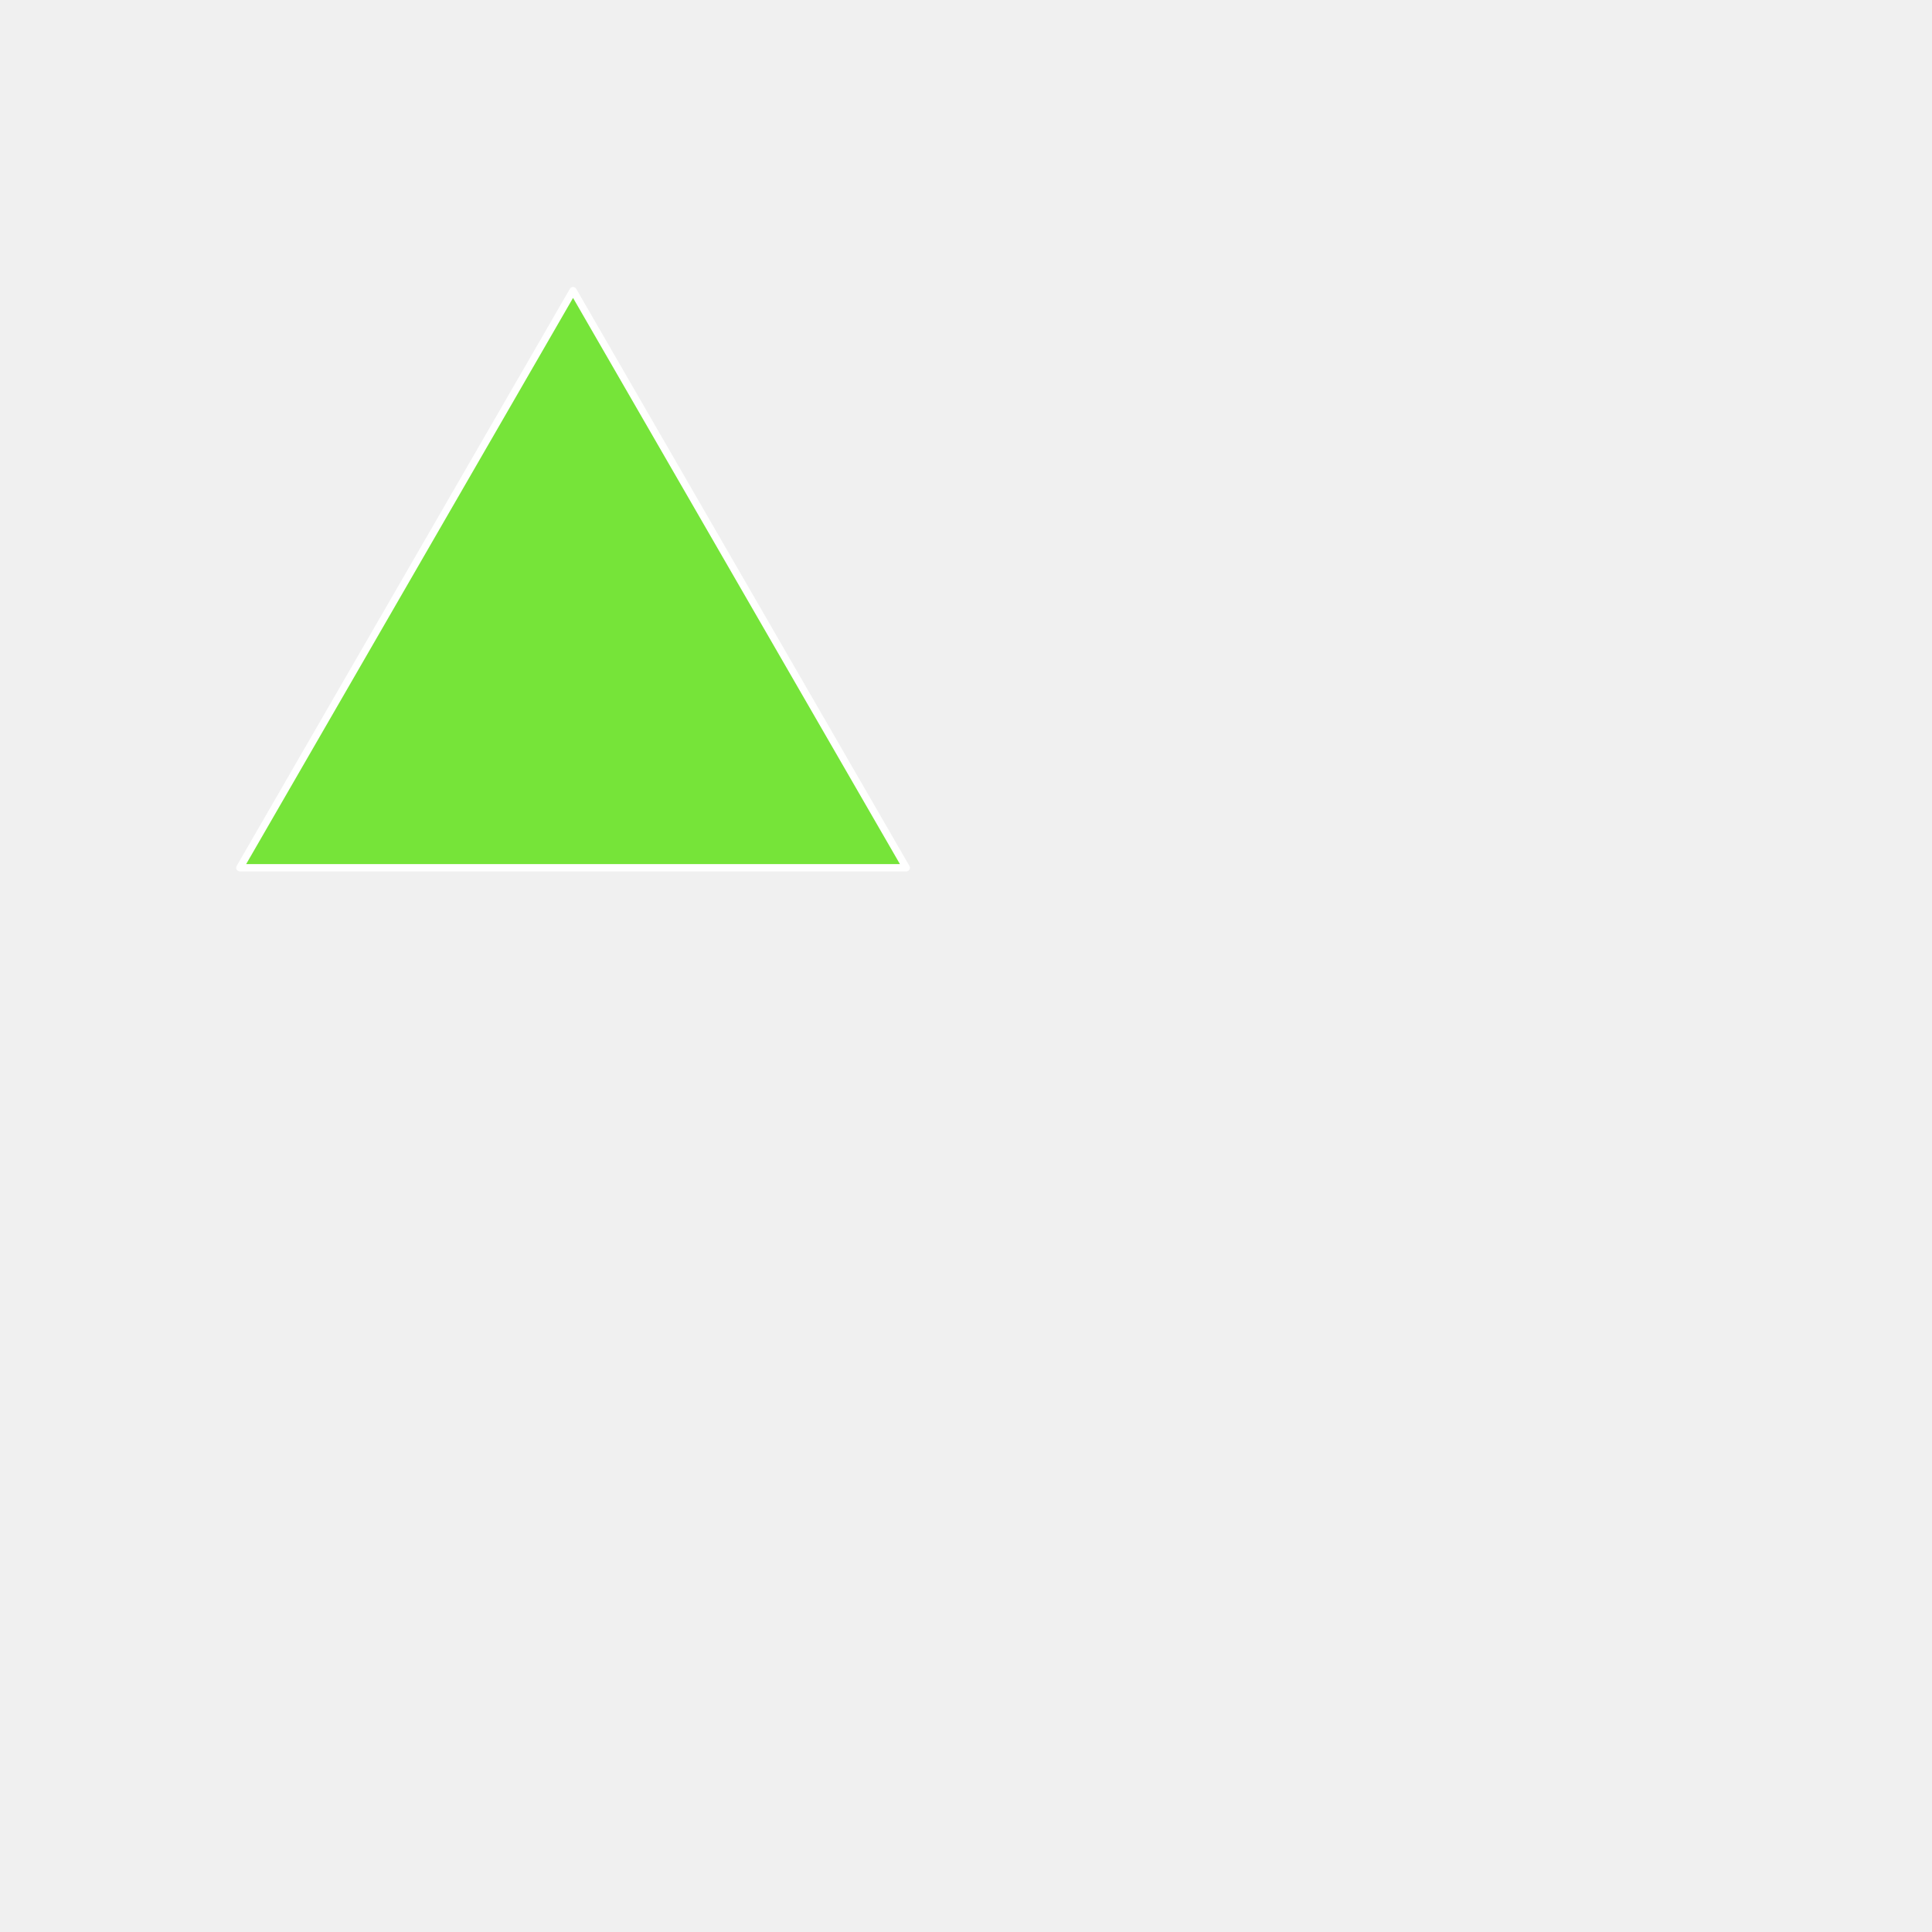
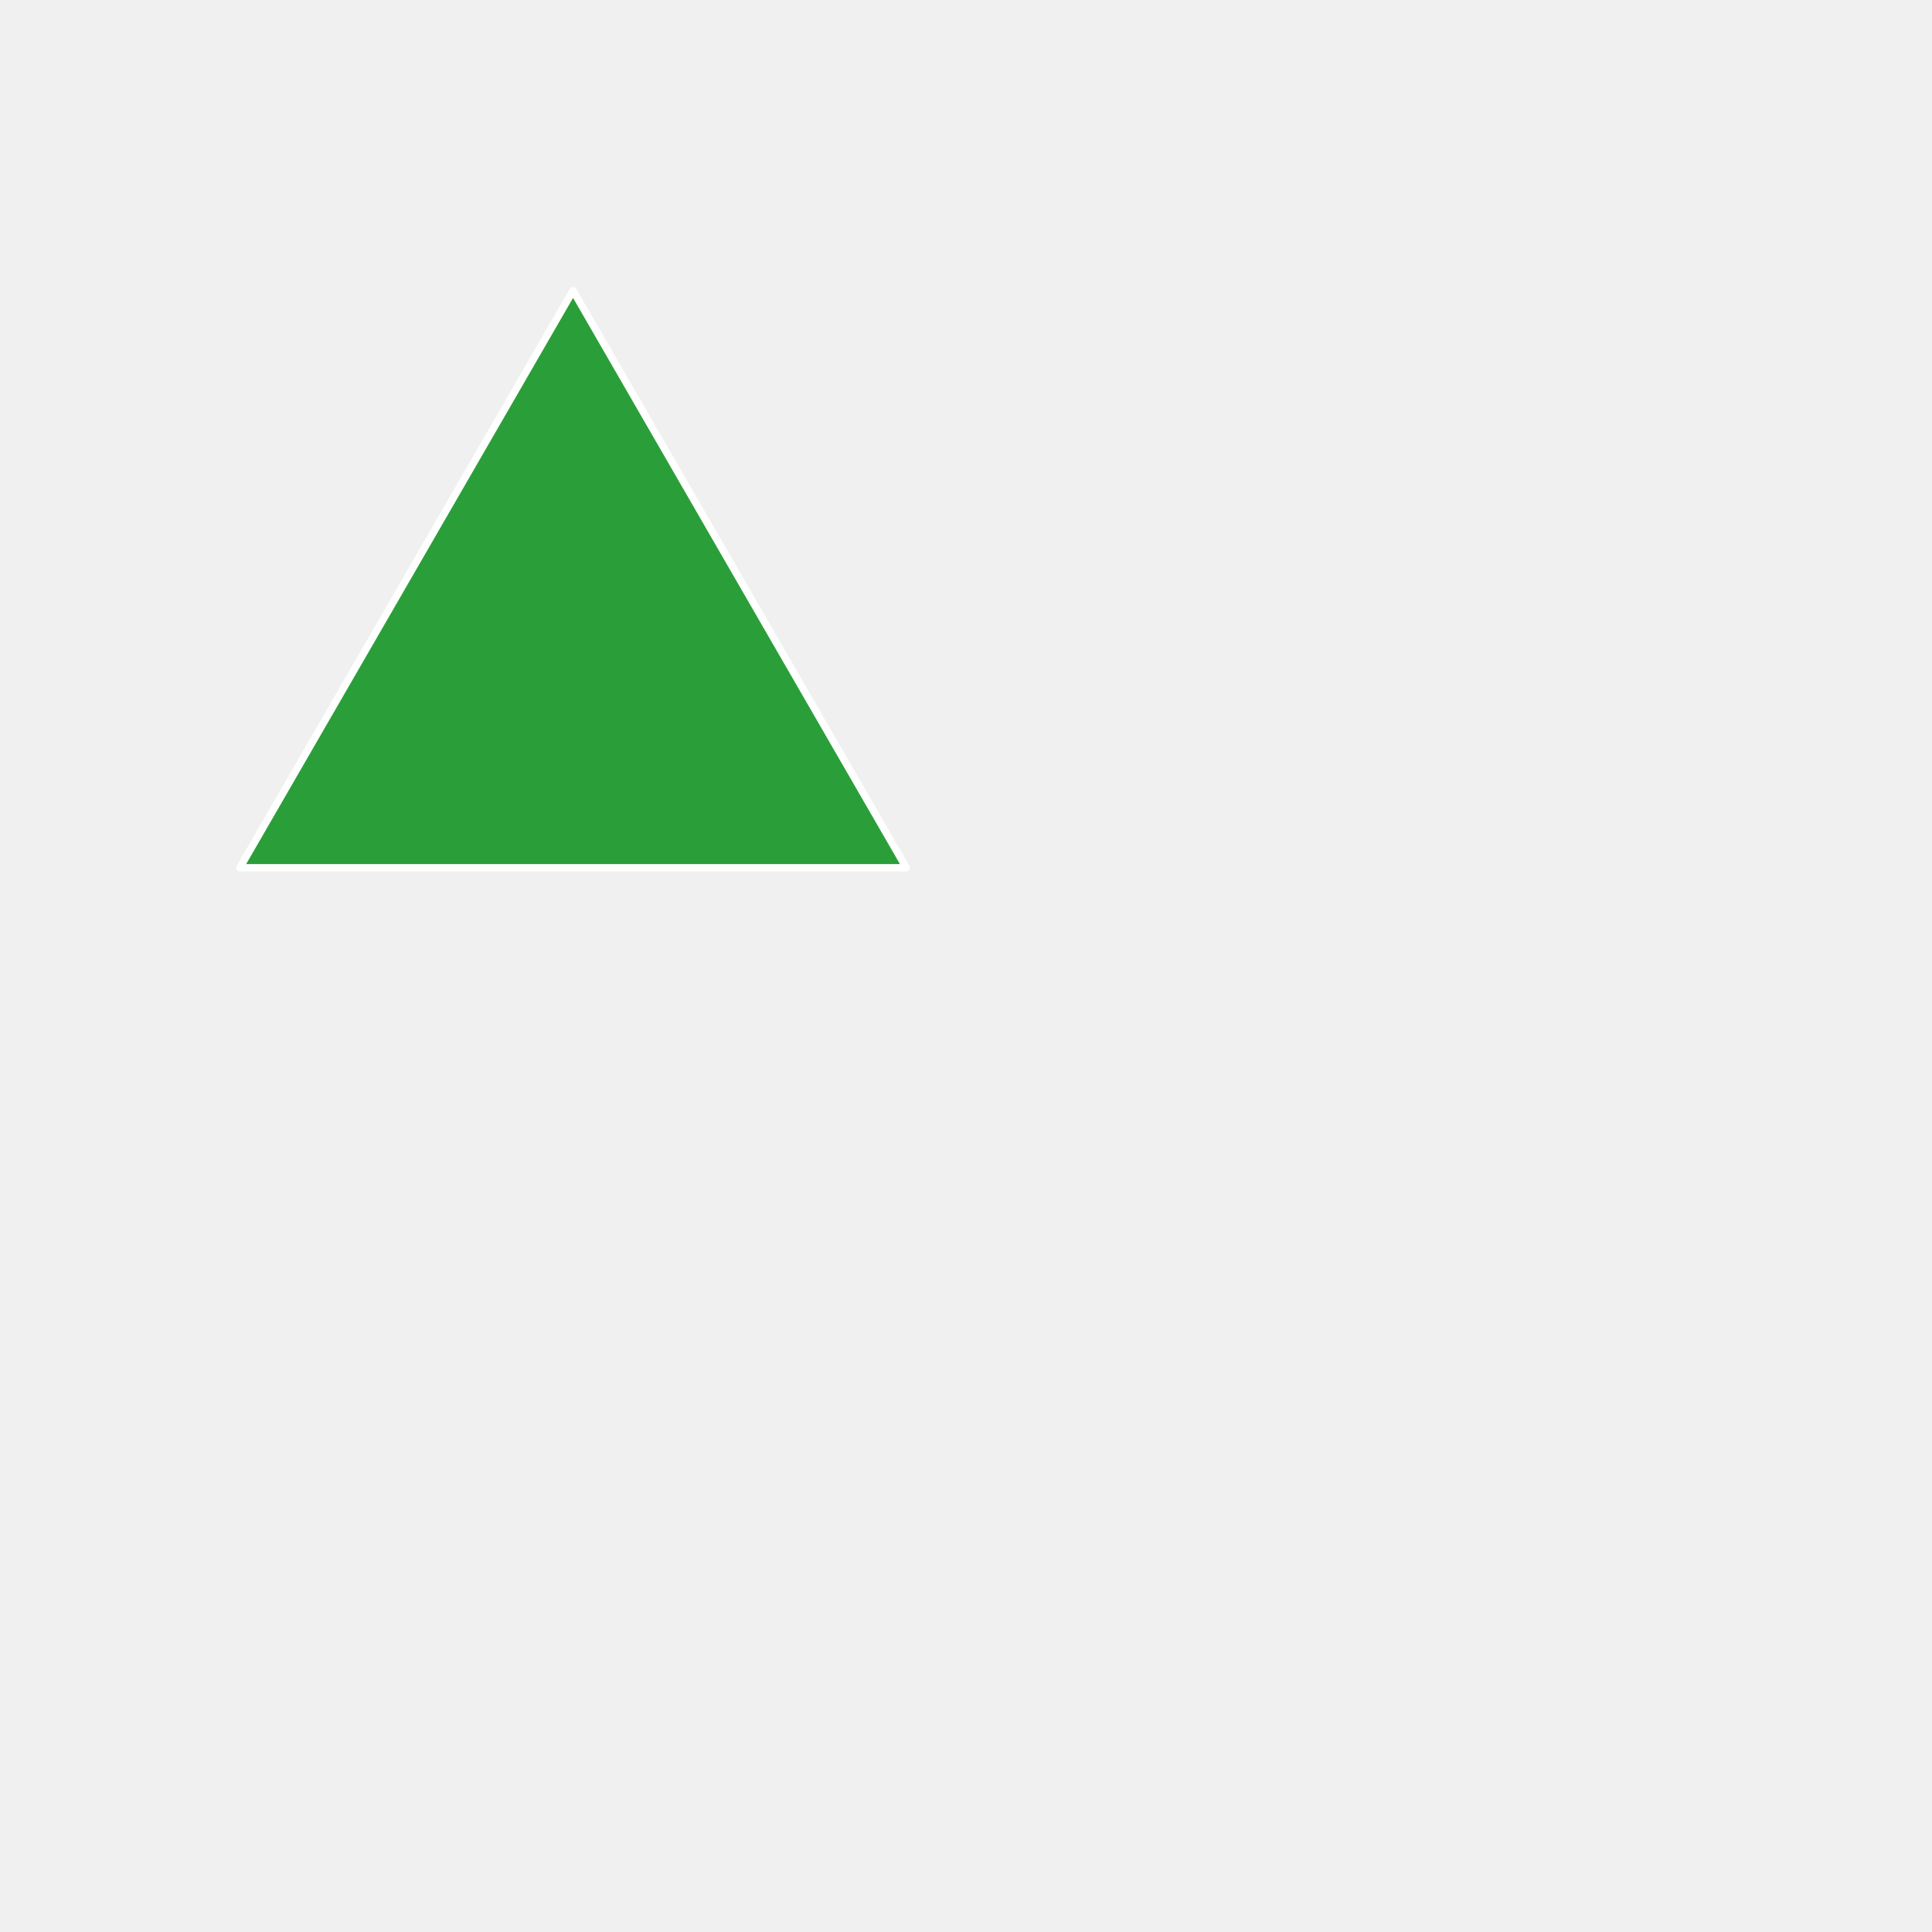
<svg xmlns="http://www.w3.org/2000/svg" version="1.1" id="Capa_1" x="0px" y="0px" viewBox="0 0 264.938 264.938" style="enable-background:new 0 0 264.938 264.938;" xml:space="preserve" width="100%" height="100%">
  <defs id="defs43" />
  <g id="g3" style="fill:#895410;fill-opacity:1;stroke:#000000;stroke-width:3.2;stroke-linejoin:round;stroke-miterlimit:4;stroke-opacity:1;stroke-dasharray:none" transform="matrix(0.8891083,0,0,0.4703691,-483.1917,-5.055771)">
    <g id="g5" style="fill:#895410;fill-opacity:1;stroke:#000000;stroke-width:3.2;stroke-linejoin:round;stroke-miterlimit:4;stroke-opacity:1;stroke-dasharray:none">
      <g id="g7" style="fill:#895410;fill-opacity:1;stroke:#000000;stroke-width:3.2;stroke-linejoin:round;stroke-miterlimit:4;stroke-opacity:1;stroke-dasharray:none">
			
		</g>
    </g>
  </g>
  <g id="g11">
</g>
  <g id="g13">
</g>
  <g id="g15">
</g>
  <g id="g17">
</g>
  <g id="g19">
</g>
  <g id="g21">
</g>
  <g id="g23">
</g>
  <g id="g25">
</g>
  <g id="g27">
</g>
  <g id="g29">
</g>
  <g id="g31">
</g>
  <g id="g33">
</g>
  <g id="g35">
</g>
  <g id="g37">
</g>
  <g id="g39">
</g>
-   <path transform="matrix(1,0,0,-1,-6.735704,171.1993)" d="M 85.319,131.346 39.625,52.202 l 91.388,-2e-6 z" id="path3814" style="fill:#76e439;fill-opacity:1;stroke:#ffffff;stroke-width:1;stroke-linejoin:round;stroke-miterlimit:4.3;stroke-opacity:1;stroke-dasharray:none" />
+   <path transform="matrix(1,0,0,-1,-6.735704,171.1993)" d="M 85.319,131.346 39.625,52.202 l 91.388,-2e-6 z" id="path3814" style="fill:#2a9f39;fill-opacity:1;stroke:#ffffff;stroke-width:1;stroke-linejoin:round;stroke-miterlimit:4.3;stroke-opacity:1;stroke-dasharray:none" />
</svg>
